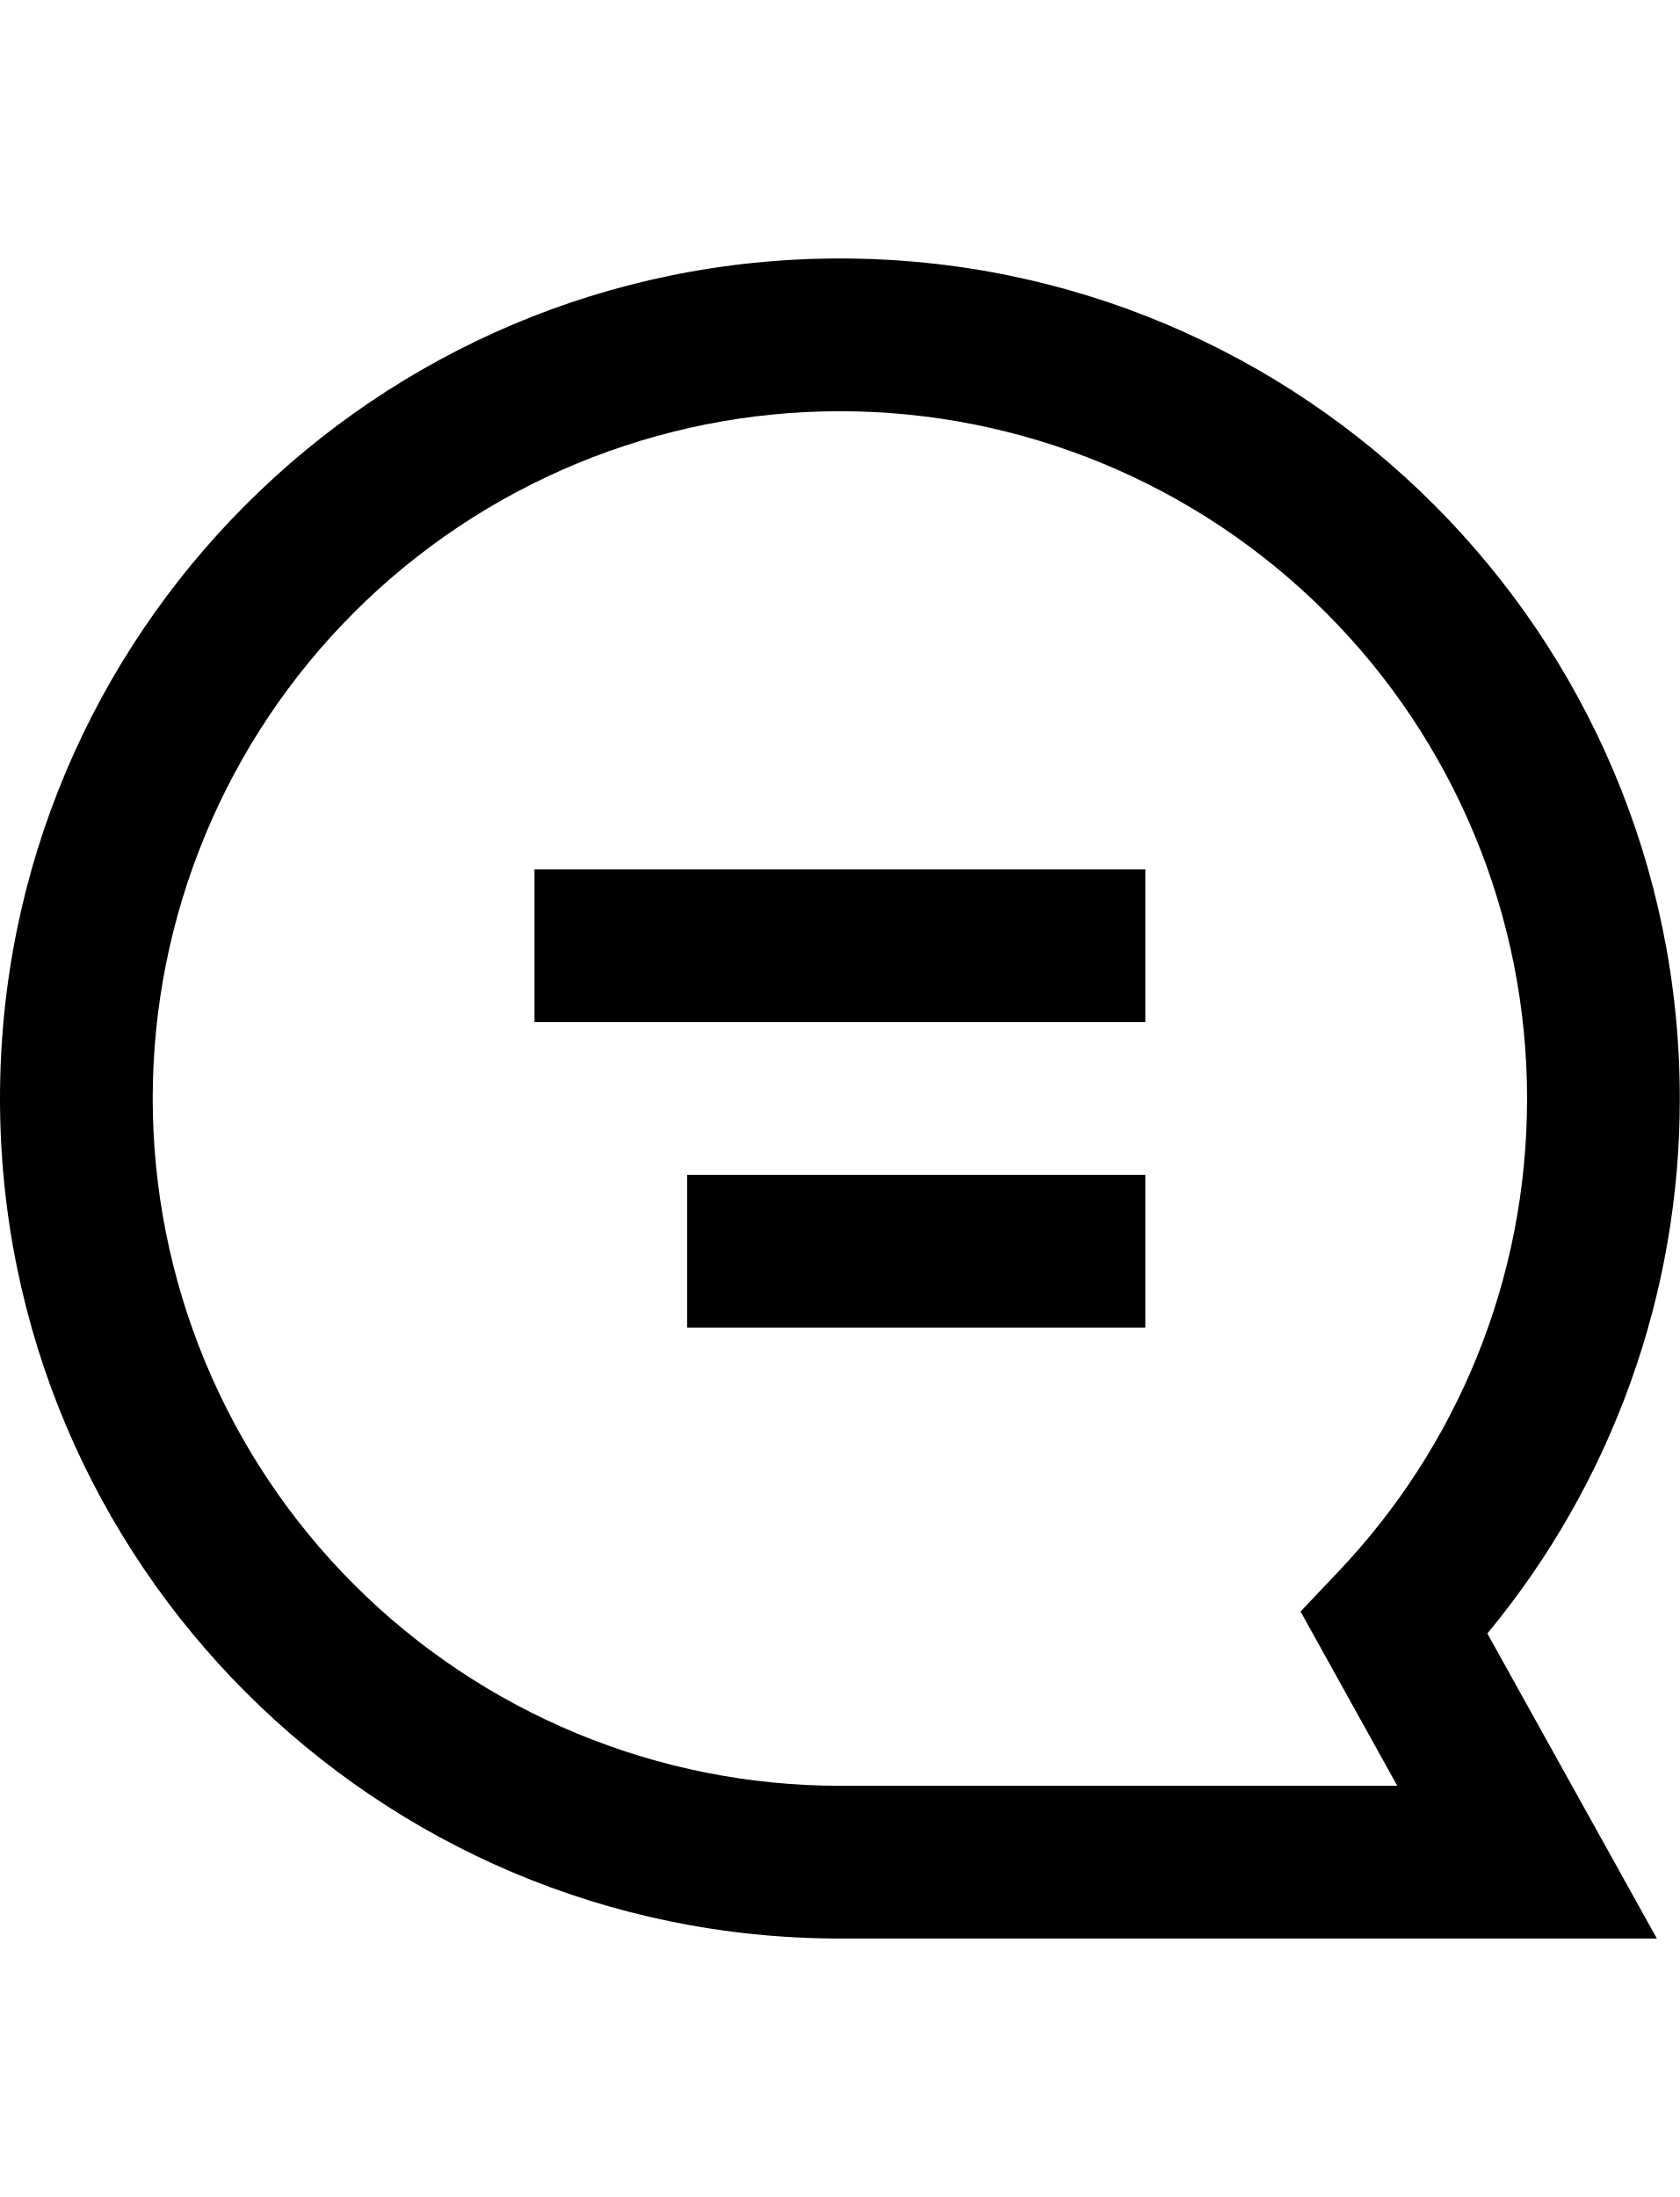
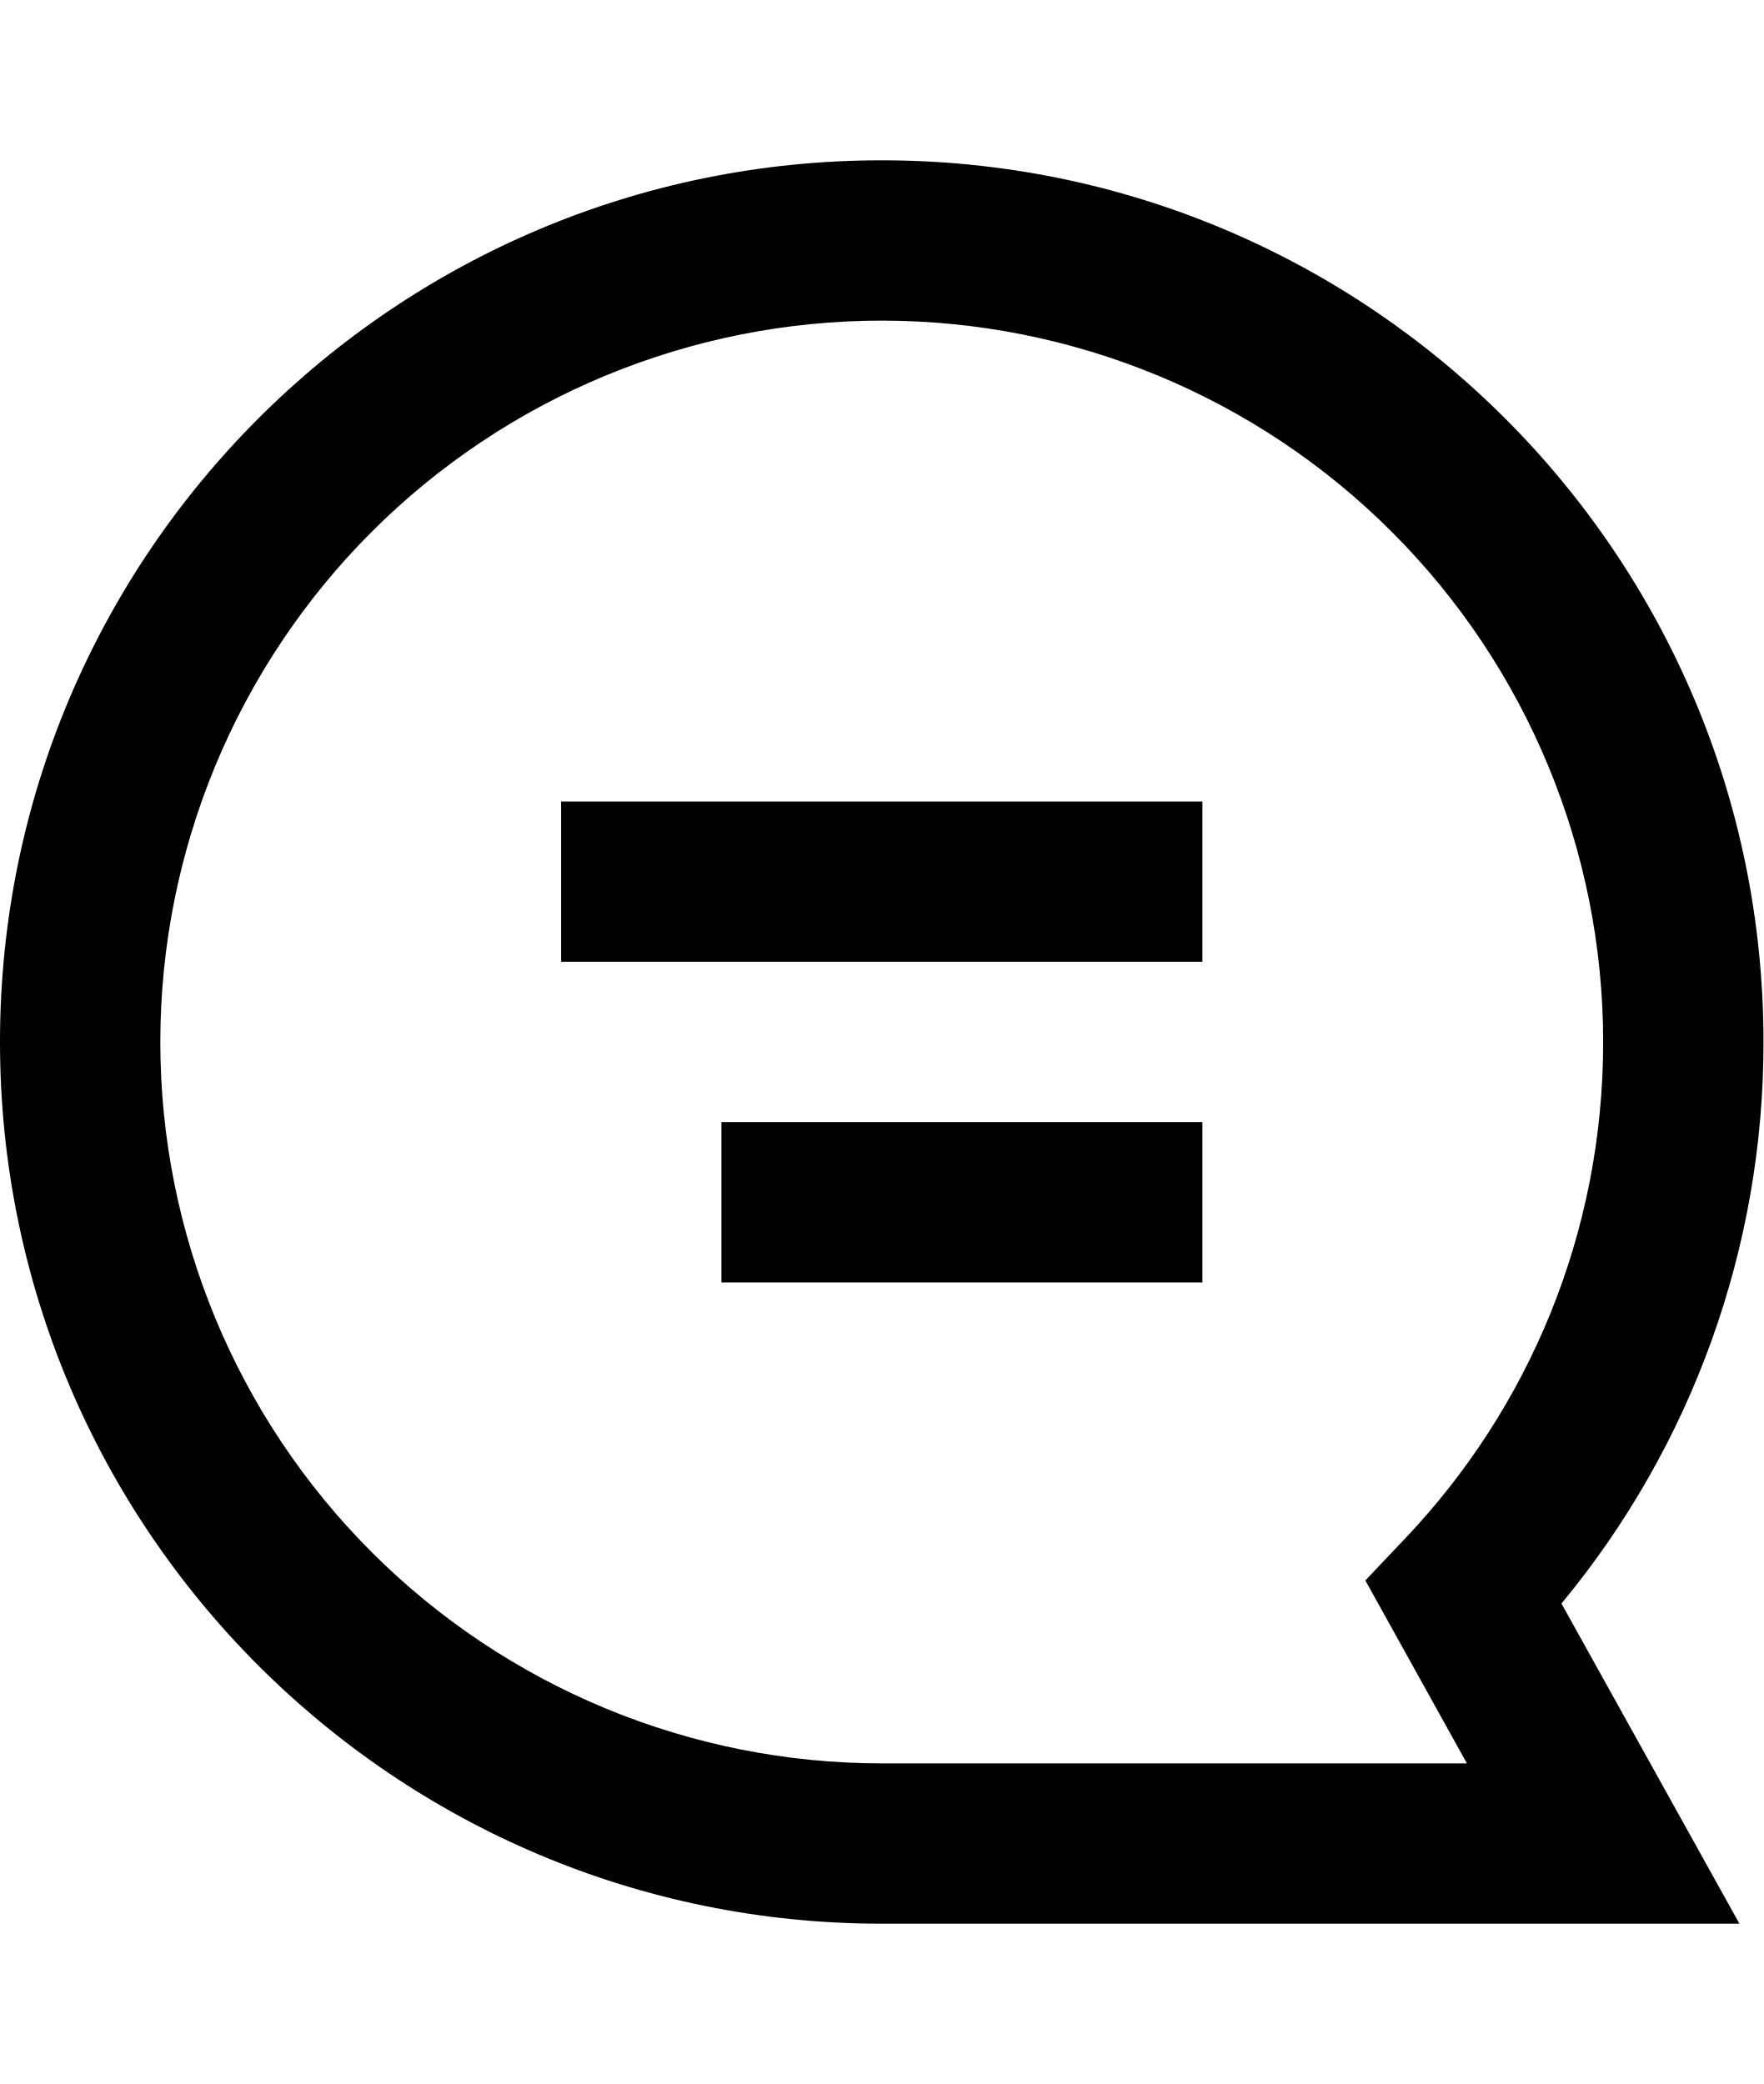
- <svg xmlns="http://www.w3.org/2000/svg" width="26" height="34" viewBox="0 0 34 34" fill="none">
+ <svg xmlns="http://www.w3.org/2000/svg" width="22" height="26" viewBox="0 0 34 34" fill="none">
  <path d="M17 3.091C20.689 3.091 24.227 4.556 26.835 7.165C29.444 9.773 30.909 13.311 30.909 17C30.909 20.704 29.464 24.067 27.103 26.56L26.324 27.382L28.282 30.909H17C15.173 30.909 13.365 30.549 11.677 29.85C9.99 29.151 8.456 28.127 7.165 26.835C5.873 25.544 4.849 24.01 4.15 22.323C3.451 20.635 3.091 18.827 3.091 17C3.091 15.173 3.451 13.365 4.15 11.677C4.849 9.99 5.873 8.456 7.165 7.165C8.456 5.873 9.99 4.849 11.677 4.15C13.365 3.451 15.173 3.091 17 3.091ZM34 17C34 7.611 26.389 0 17 0C7.611 0 -6.71901e-07 7.611 -6.71901e-07 17C-6.71901e-07 26.389 7.611 34 17 34H33.536L30.105 27.827C32.627 24.783 34.005 20.953 34 17ZM23.182 12.364H10.818V15.454H23.182V12.364ZM23.182 18.545H13.909V21.636H23.182V18.545Z" fill="black" />
</svg>
